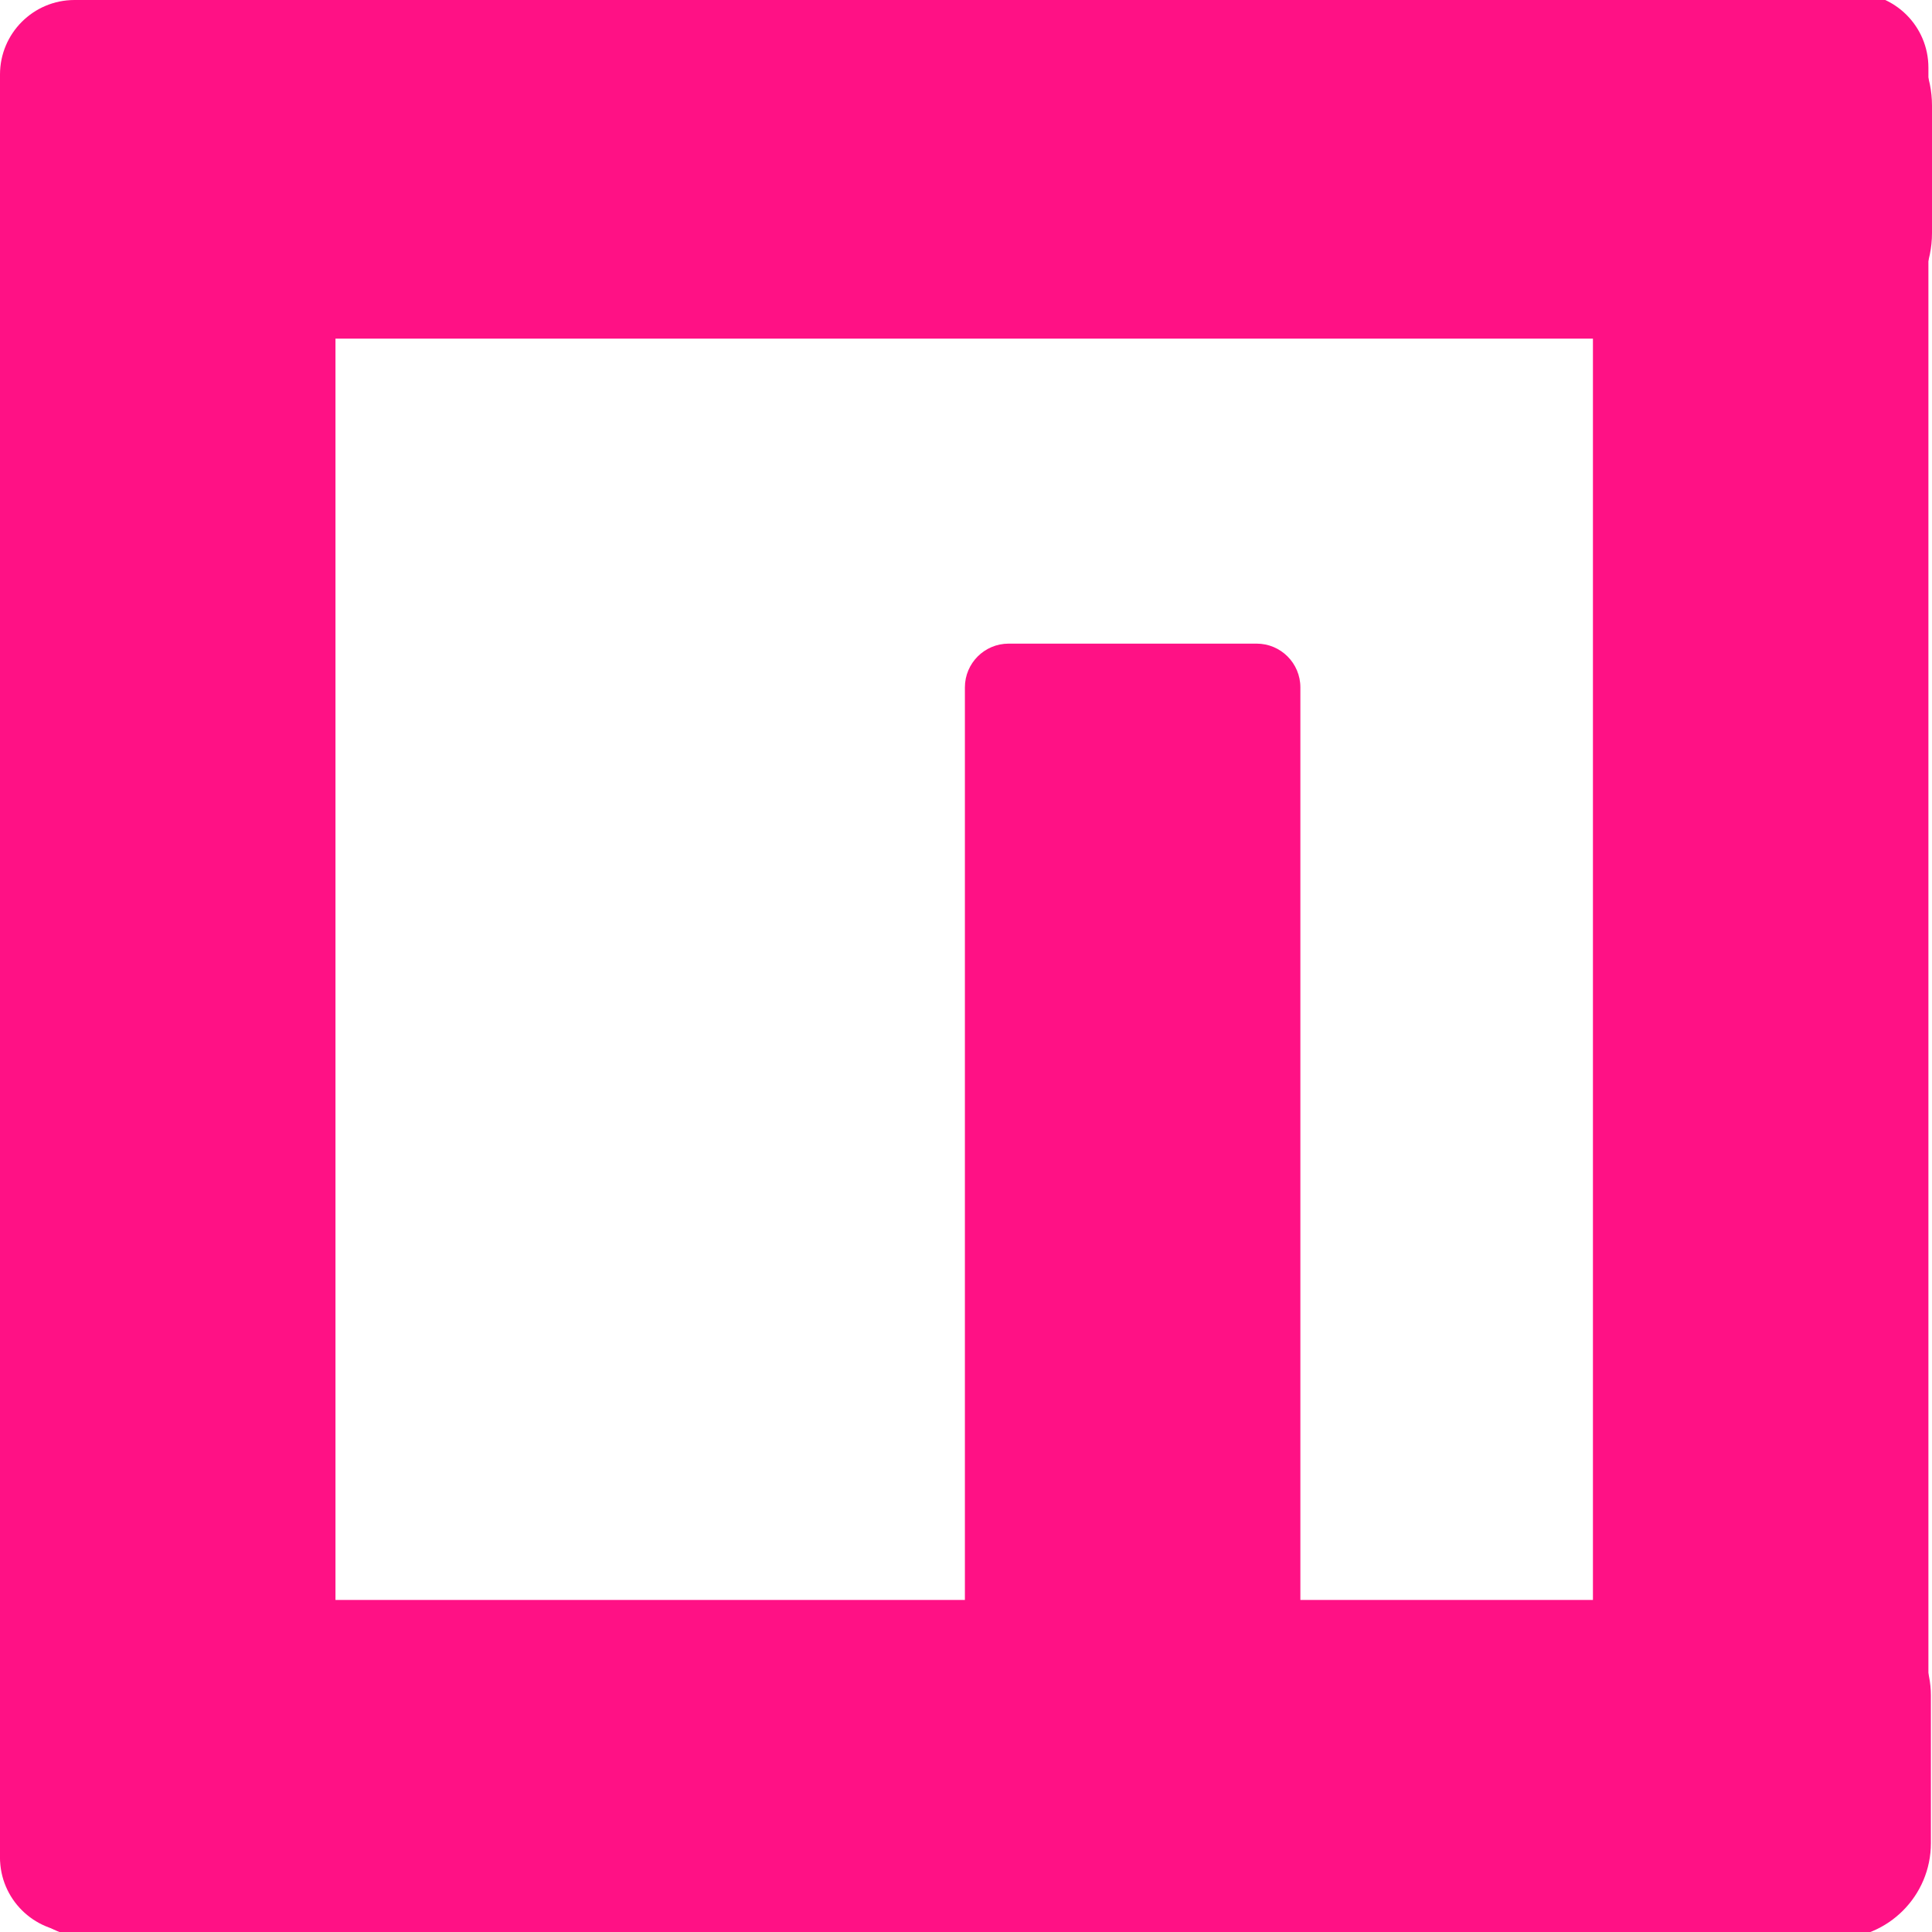
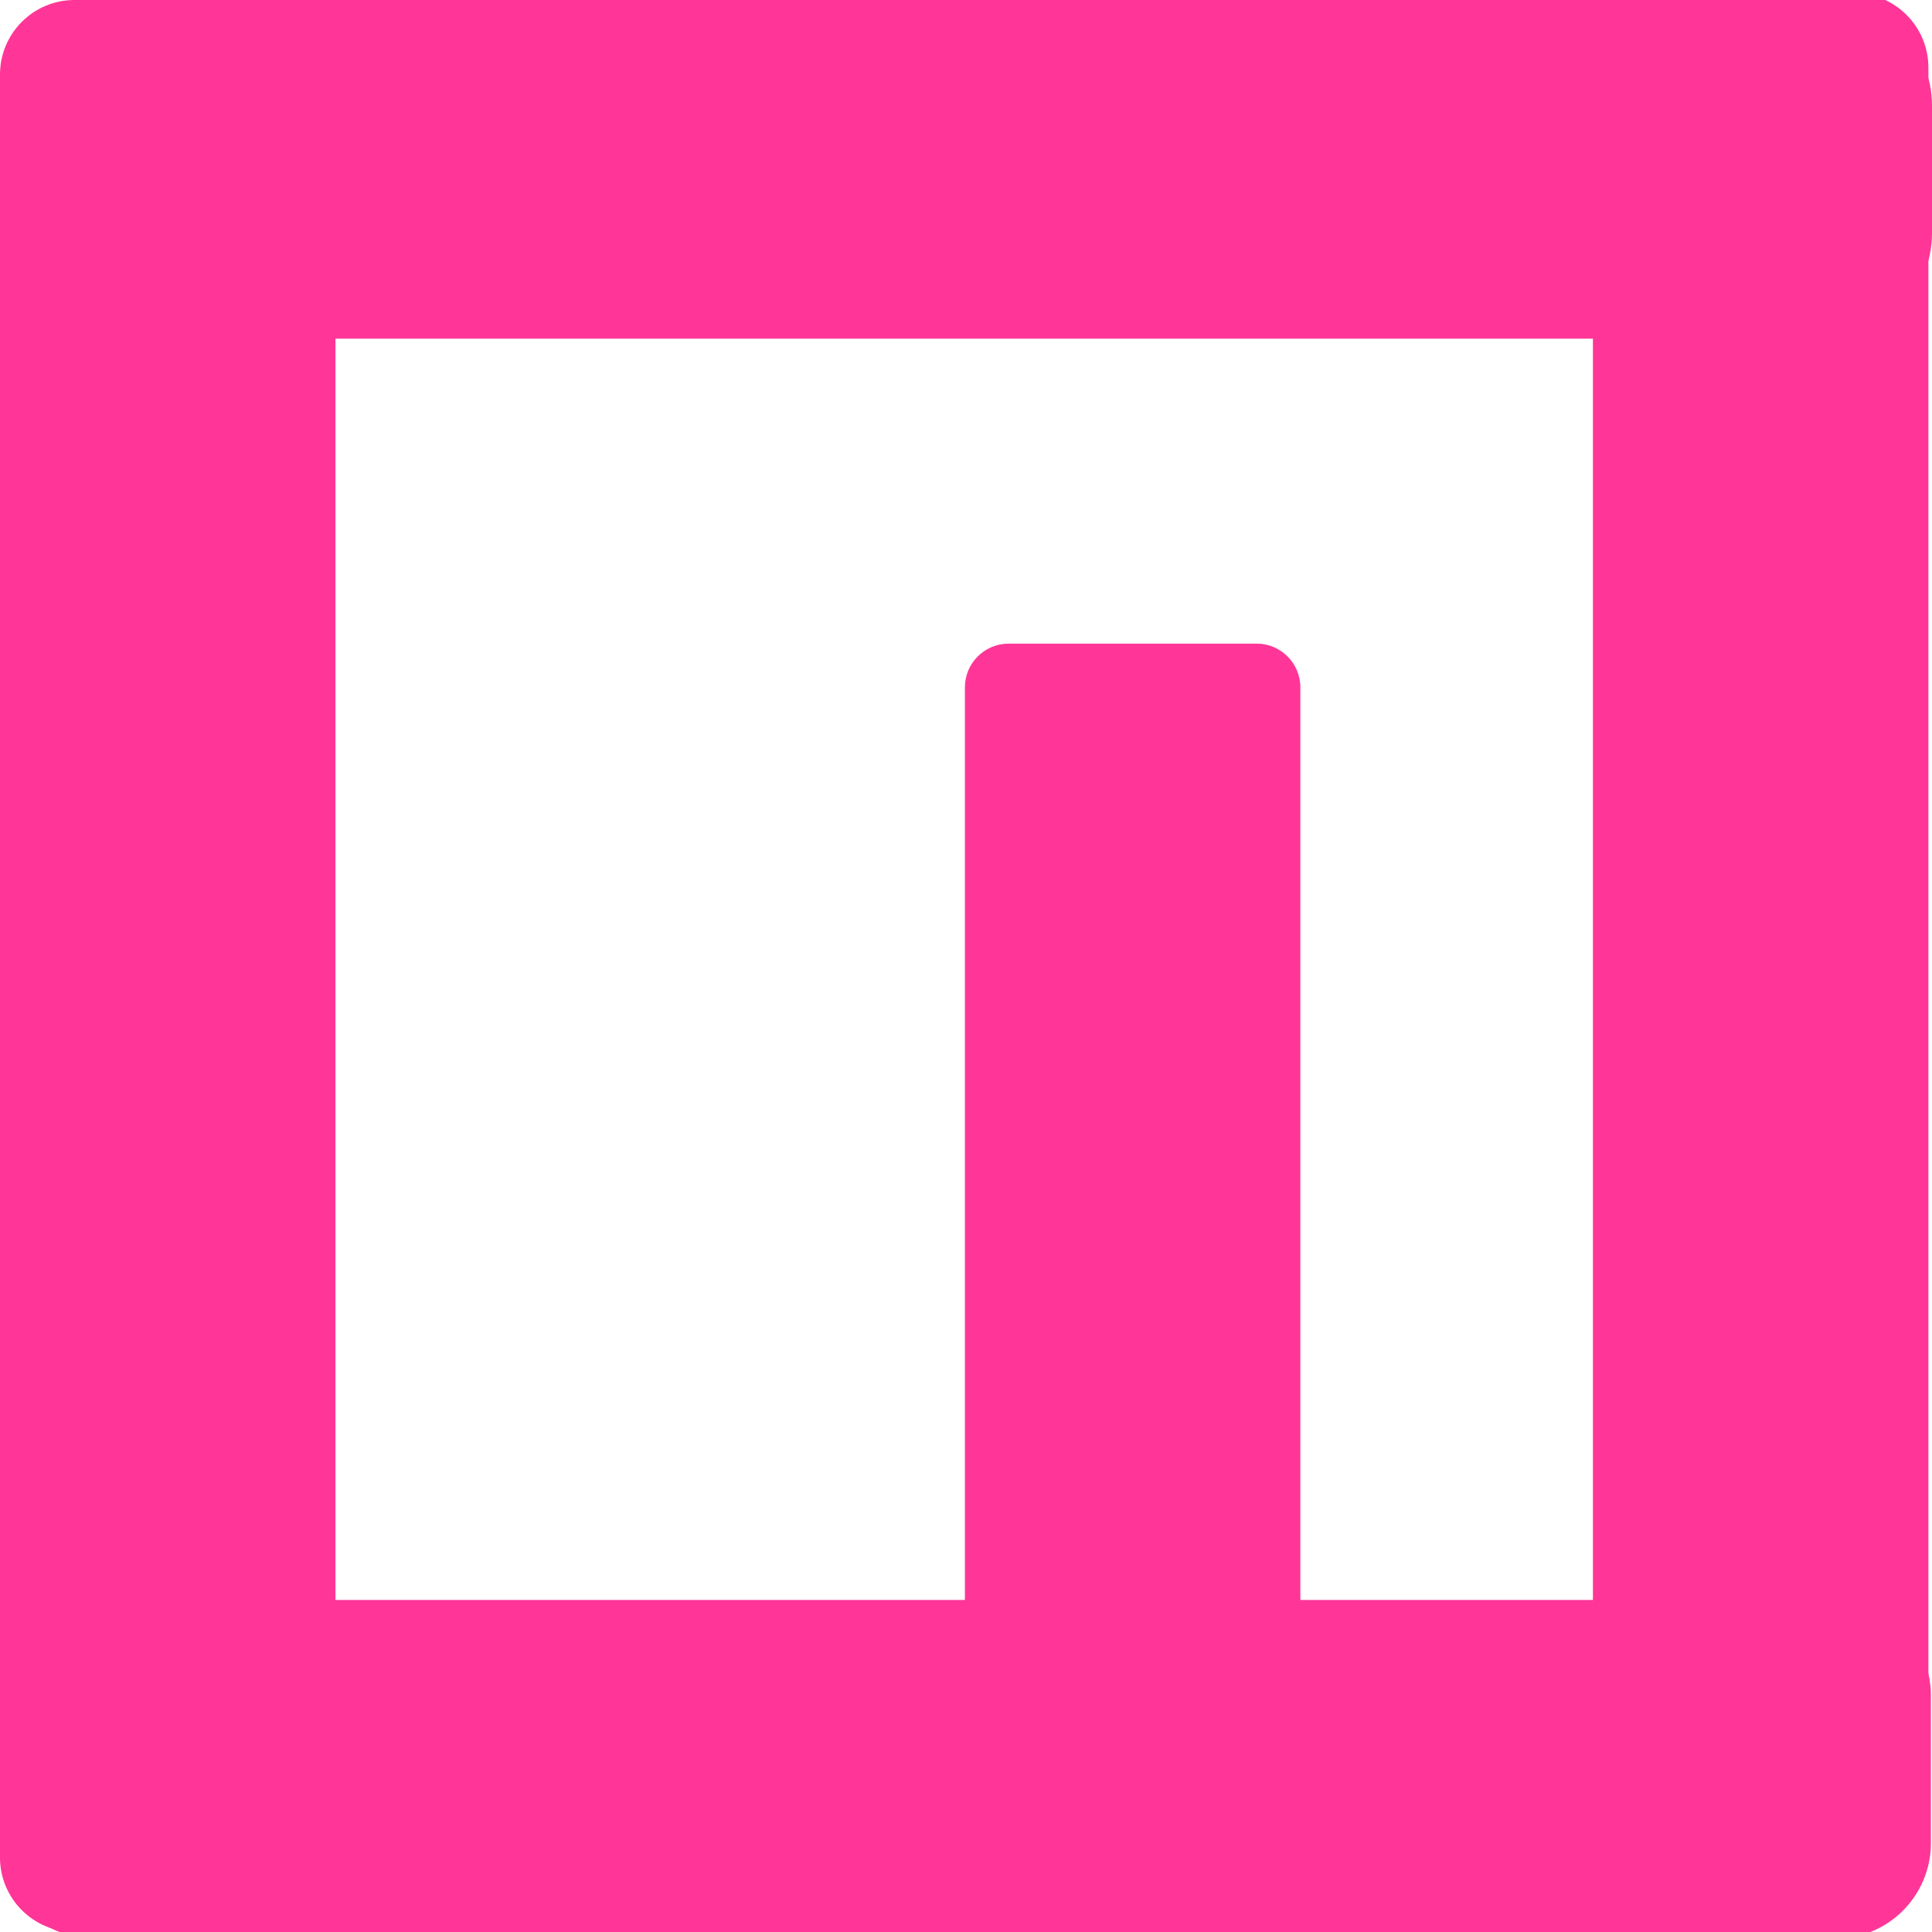
<svg xmlns="http://www.w3.org/2000/svg" width="14" height="14" viewBox="0 0 14 14" fill="none" version="1.1" id="svg70" xml:space="preserve">
  <defs id="defs74" />
-   <rect style="opacity:1;fill:#ff1185;fill-opacity:1;stroke-width:1.216" id="rect298" width="2.431" height="14" x="0" y="0" ry="0.54" />
-   <rect style="fill:#ff1185;fill-opacity:1;stroke-width:1.216" id="rect298-7" width="2.431" height="14" x="11.543" y="-0.05" ry="0.54" />
-   <rect style="fill:#ff1185;fill-opacity:1;stroke-width:0.932" id="rect298-7-5" width="2.431" height="8.231" x="6.992" y="4.664" ry="0.317" />
-   <rect style="fill:#ff1185;fill-opacity:1;stroke-width:1.221" id="rect298-3" width="14" height="2.454" x="0" y="0" ry="0.765" />
-   <rect style="fill:#ff1185;fill-opacity:1;stroke-width:1.221" id="rect298-3-6" width="14" height="2.454" x="-0.008" y="11.594" ry="0.692" />
+   <rect style="opacity:1;fill:#ff3697;fill-opacity:1;stroke-width:1.216" id="rect298" width="2.431" height="14" x="0" y="0" ry="0.54" />
+   <rect style="fill:#ff3697;fill-opacity:1;stroke-width:1.216" id="rect298-7" width="2.431" height="14" x="11.543" y="-0.05" ry="0.54" />
+   <rect style="fill:#ff3697;fill-opacity:1;stroke-width:0.932" id="rect298-7-5" width="2.431" height="8.231" x="6.992" y="4.664" ry="0.317" />
+   <rect style="fill:#ff3697;fill-opacity:1;stroke-width:1.221" id="rect298-3" width="14" height="2.454" x="0" y="0" ry="0.765" />
+   <rect style="fill:#ff3697;fill-opacity:1;stroke-width:1.221" id="rect298-3-6" width="14" height="2.454" x="-0.008" y="11.594" ry="0.692" />
</svg>
